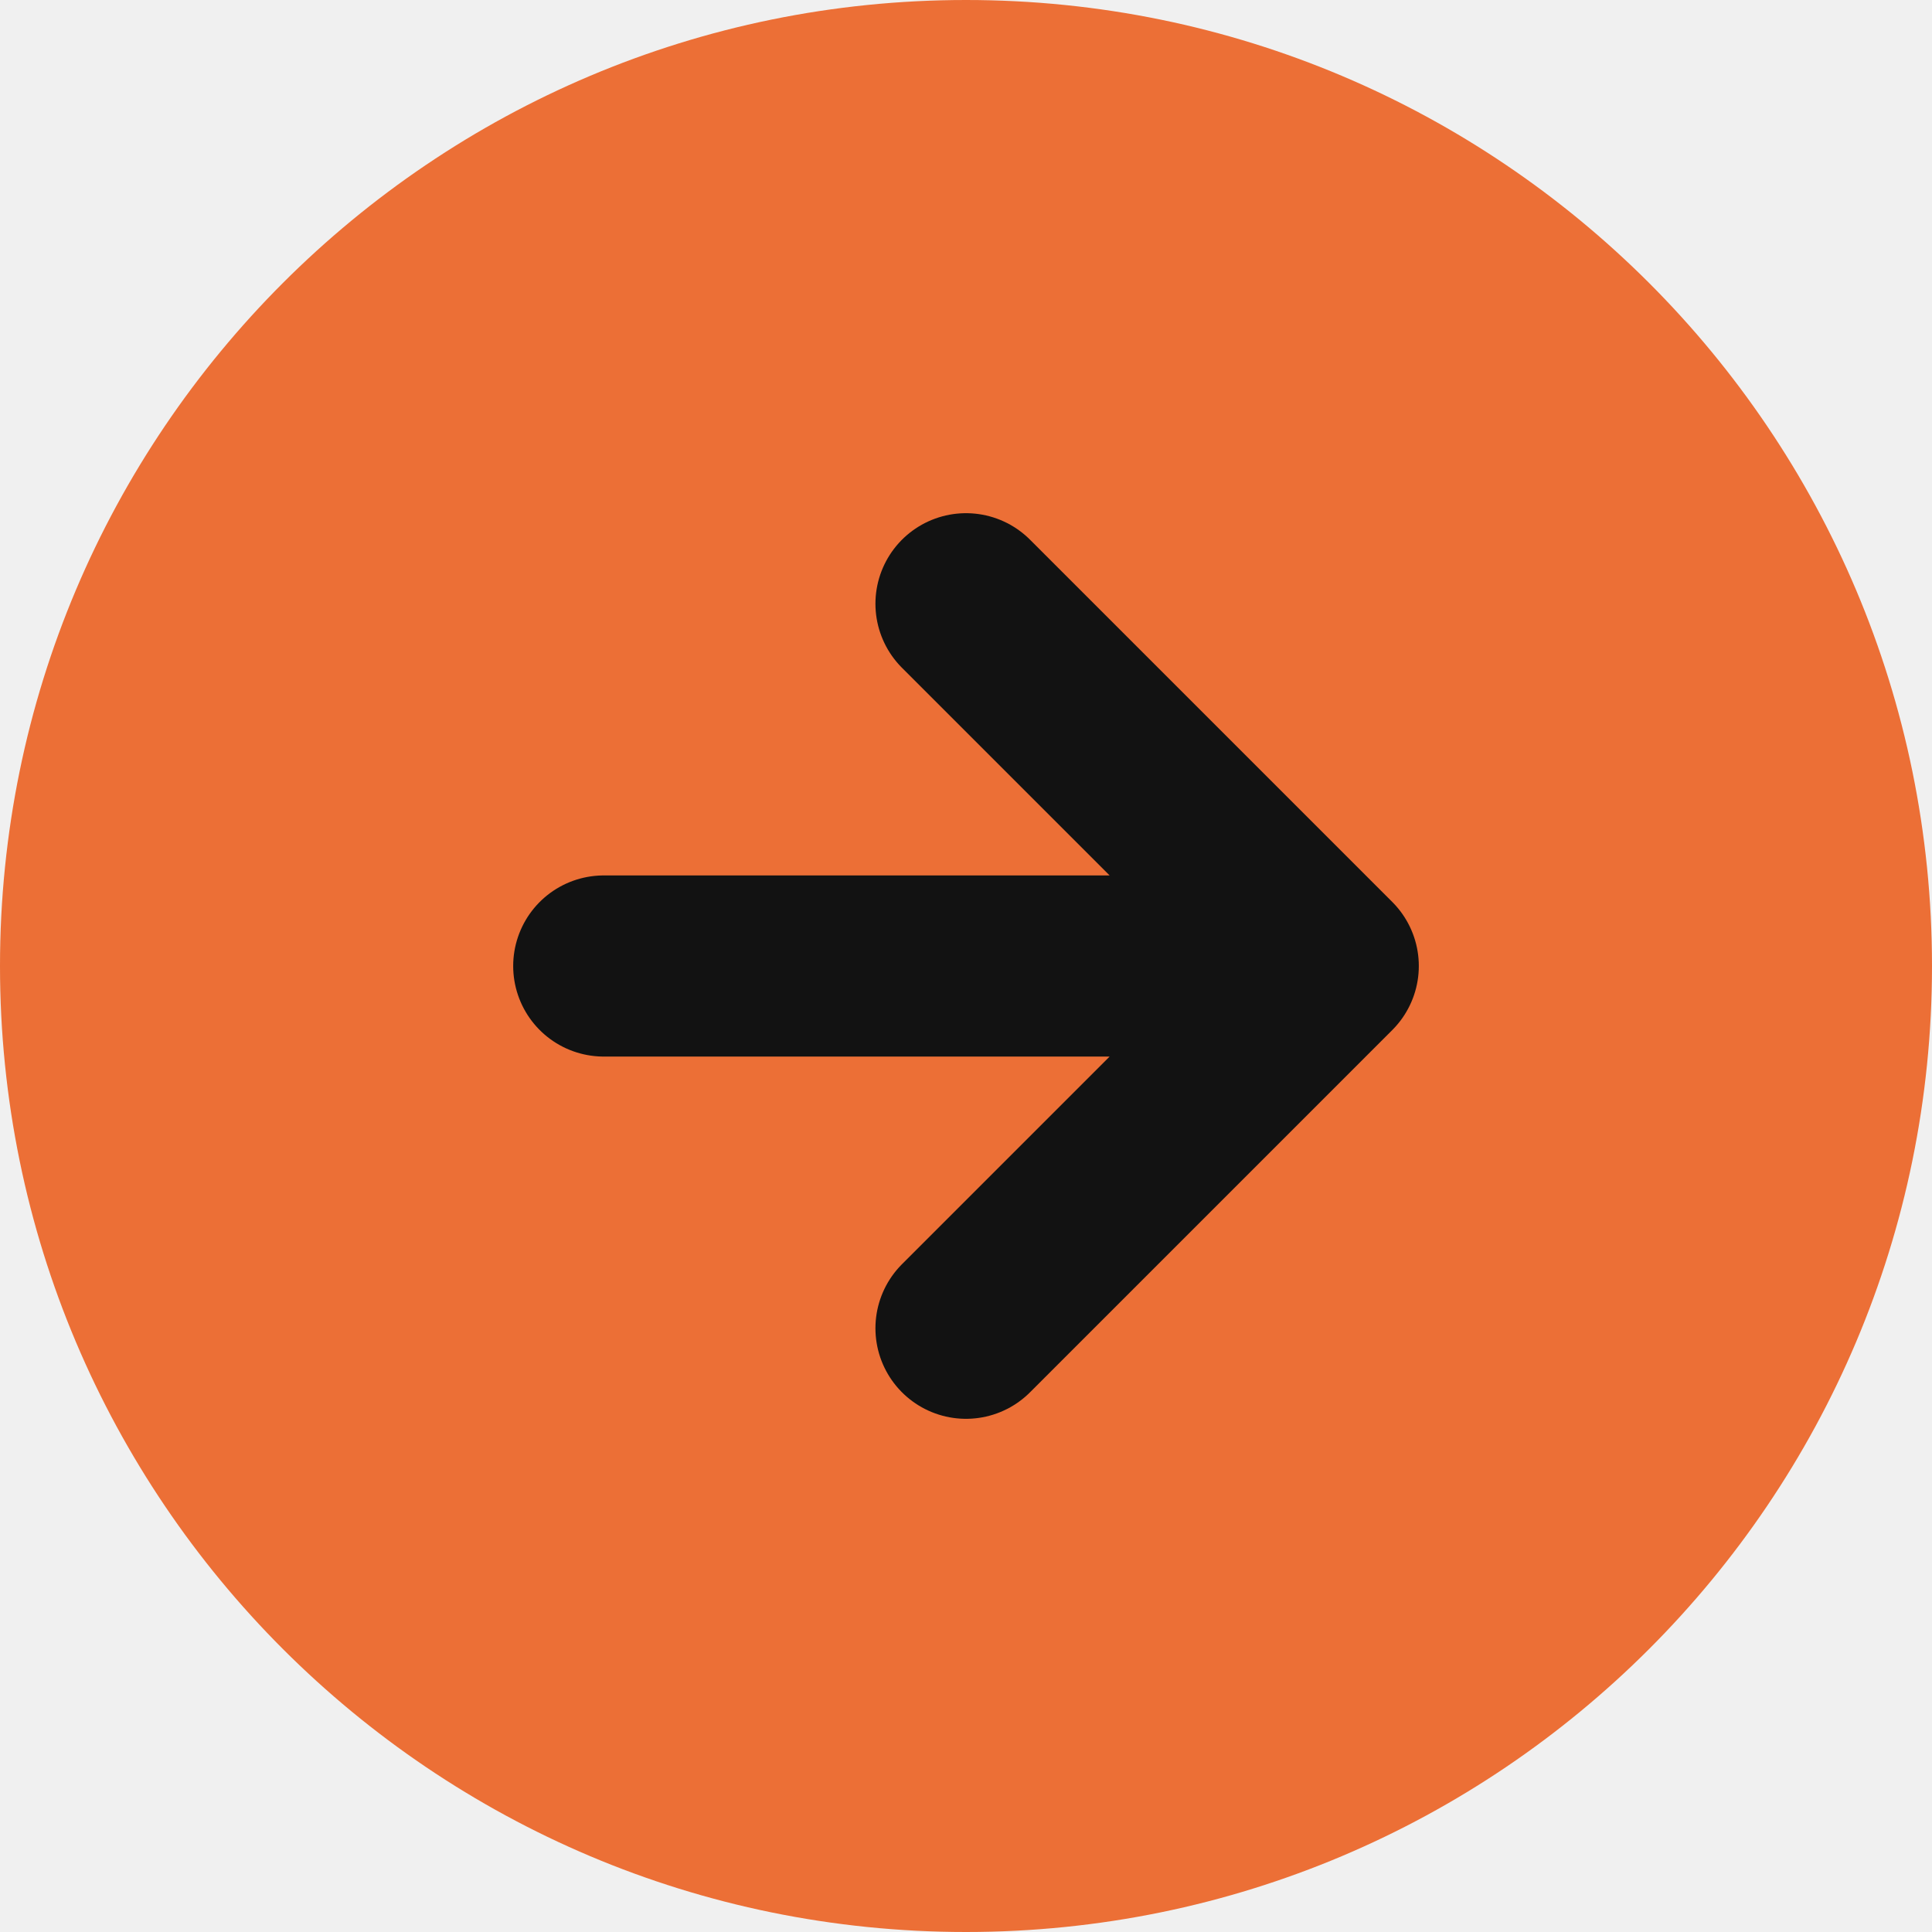
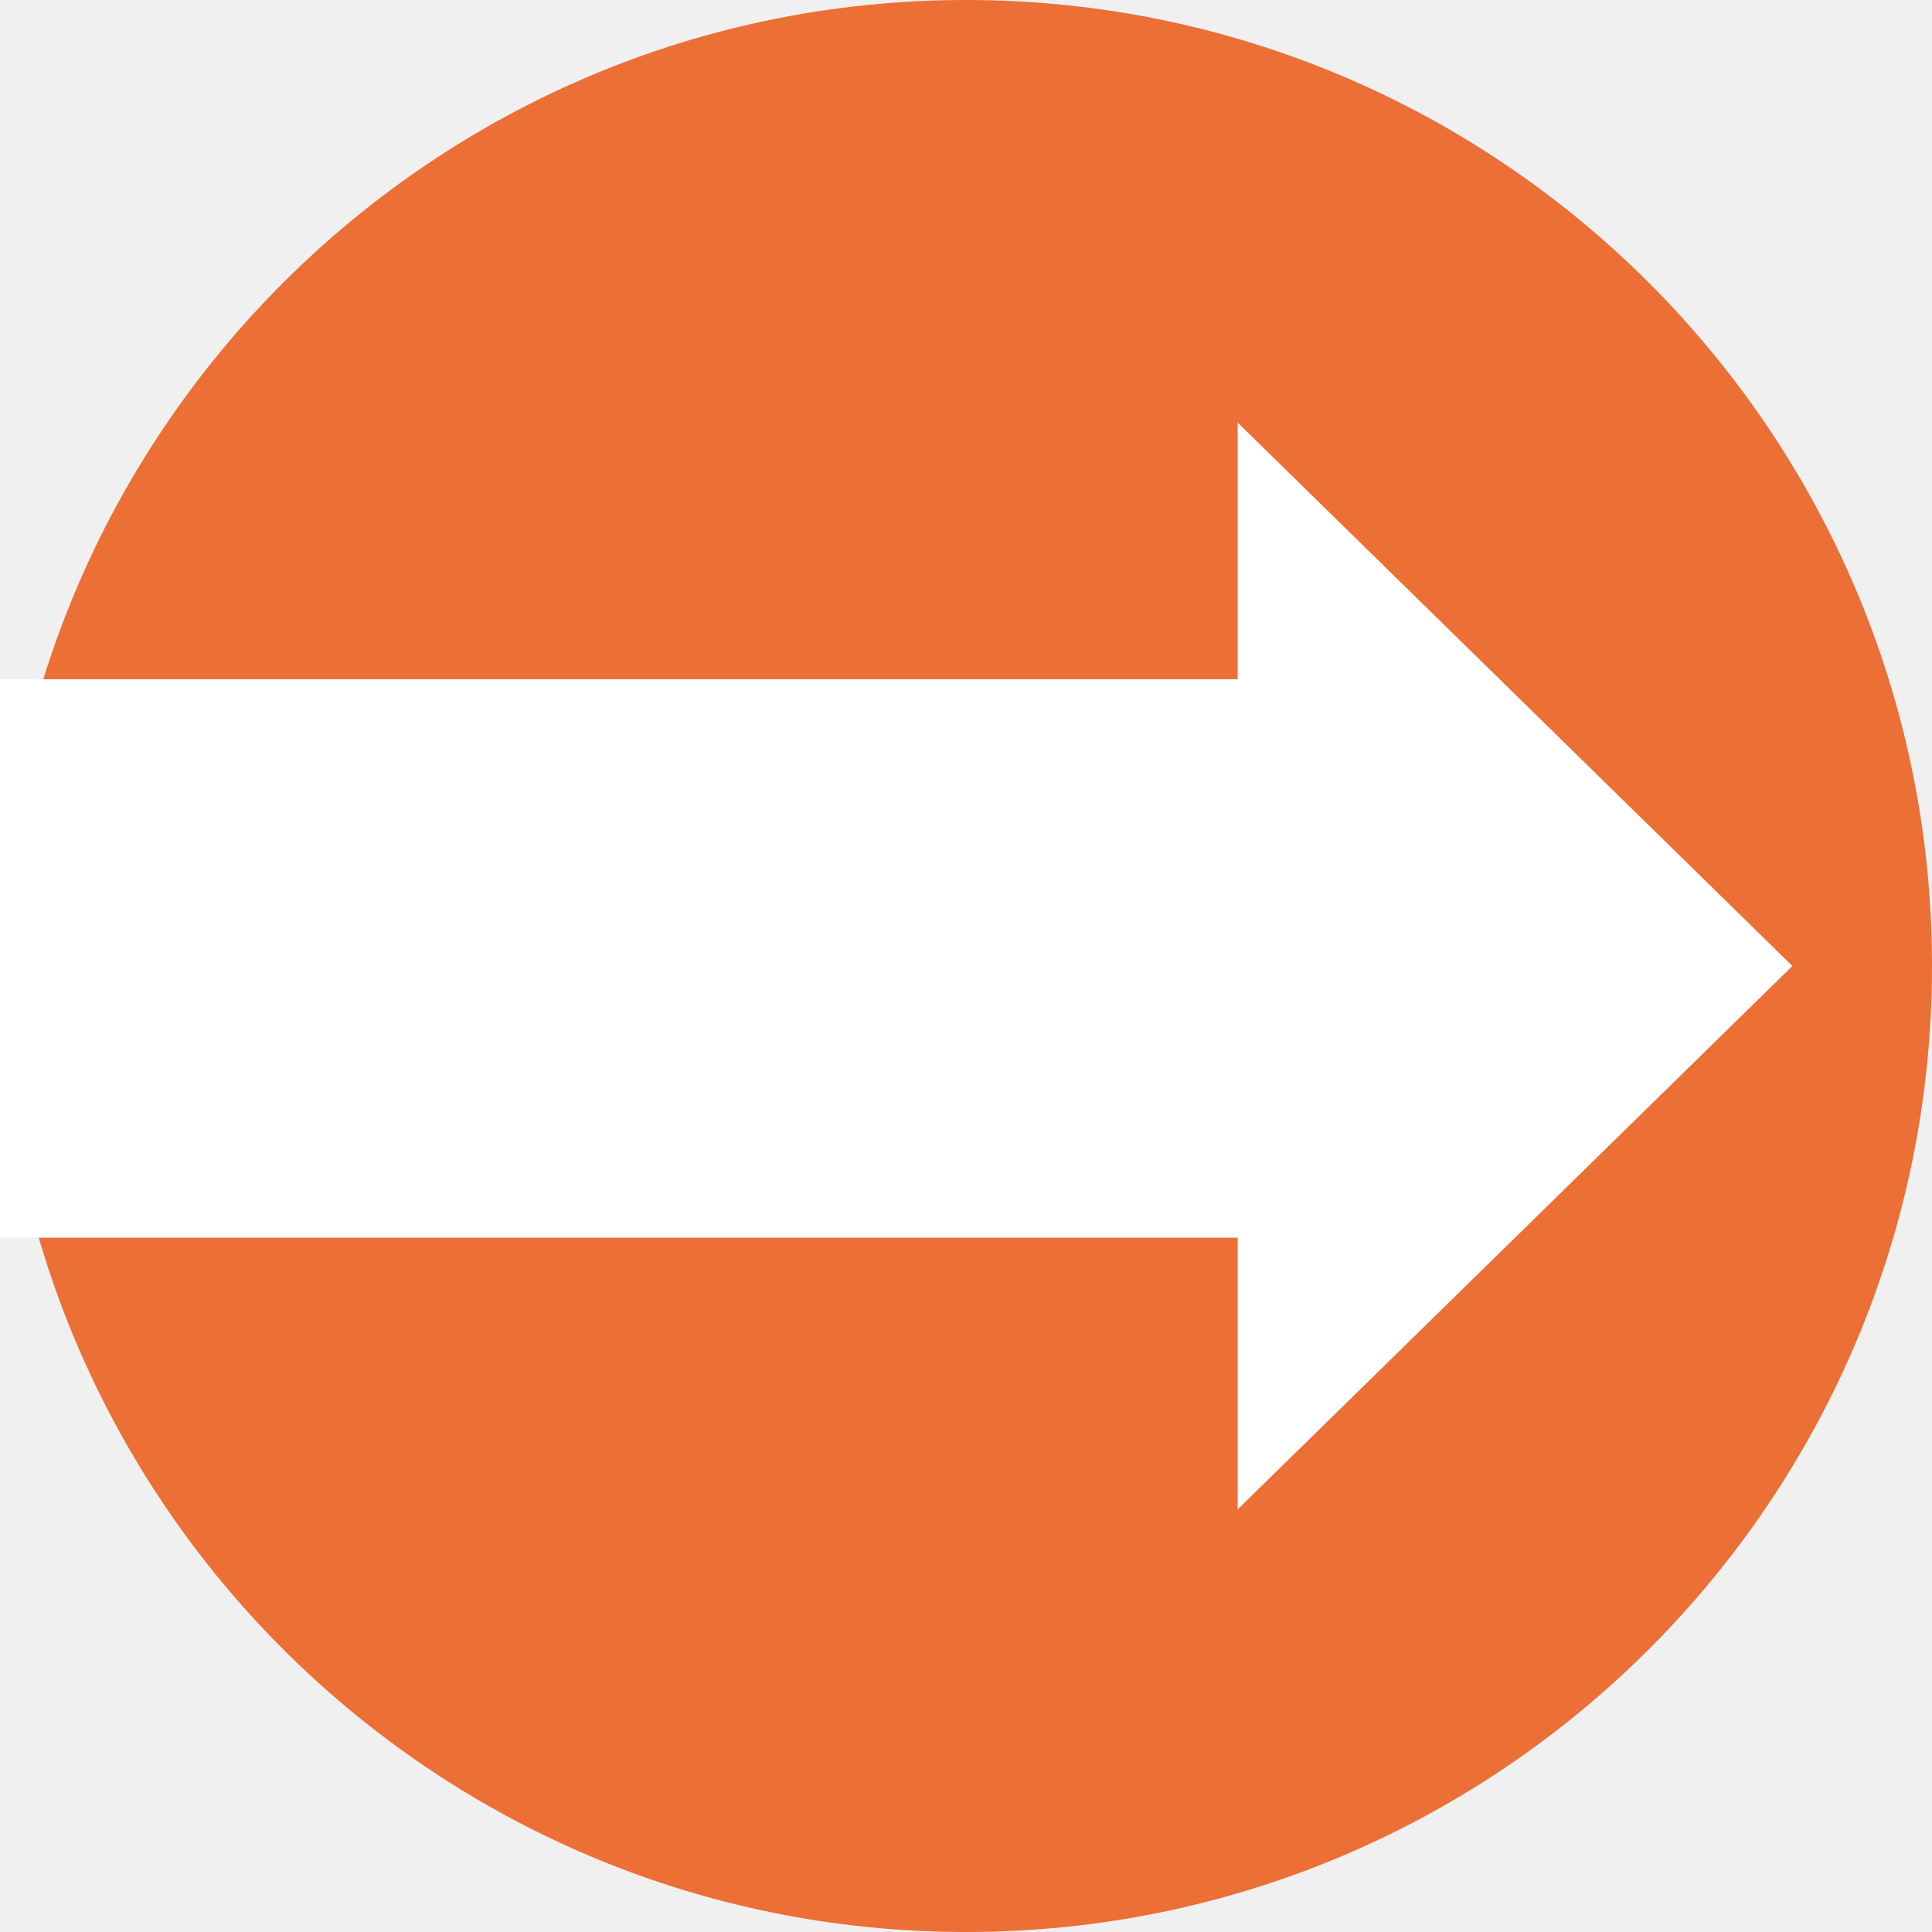
- <svg xmlns="http://www.w3.org/2000/svg" viewBox="0 0 32 32">
-   <circle cx="16" cy="16" r="16" fill="#EC6F36" />
-   <path d="M10 16 H22 M16 10 L22 16 L16 22" stroke="#121212" stroke-width="3" stroke-linecap="round" stroke-linejoin="round" fill="none" />
+ <svg xmlns="http://www.w3.org/2000/svg" viewBox="0 0 512 512">
+   <circle cx="256" cy="256" r="256" fill="#EC6F36" />
+   <polygon points="0,180 328,180 328,112 475,256 328,400 328,328 0,328" fill="#FFFFFF" />
</svg>
